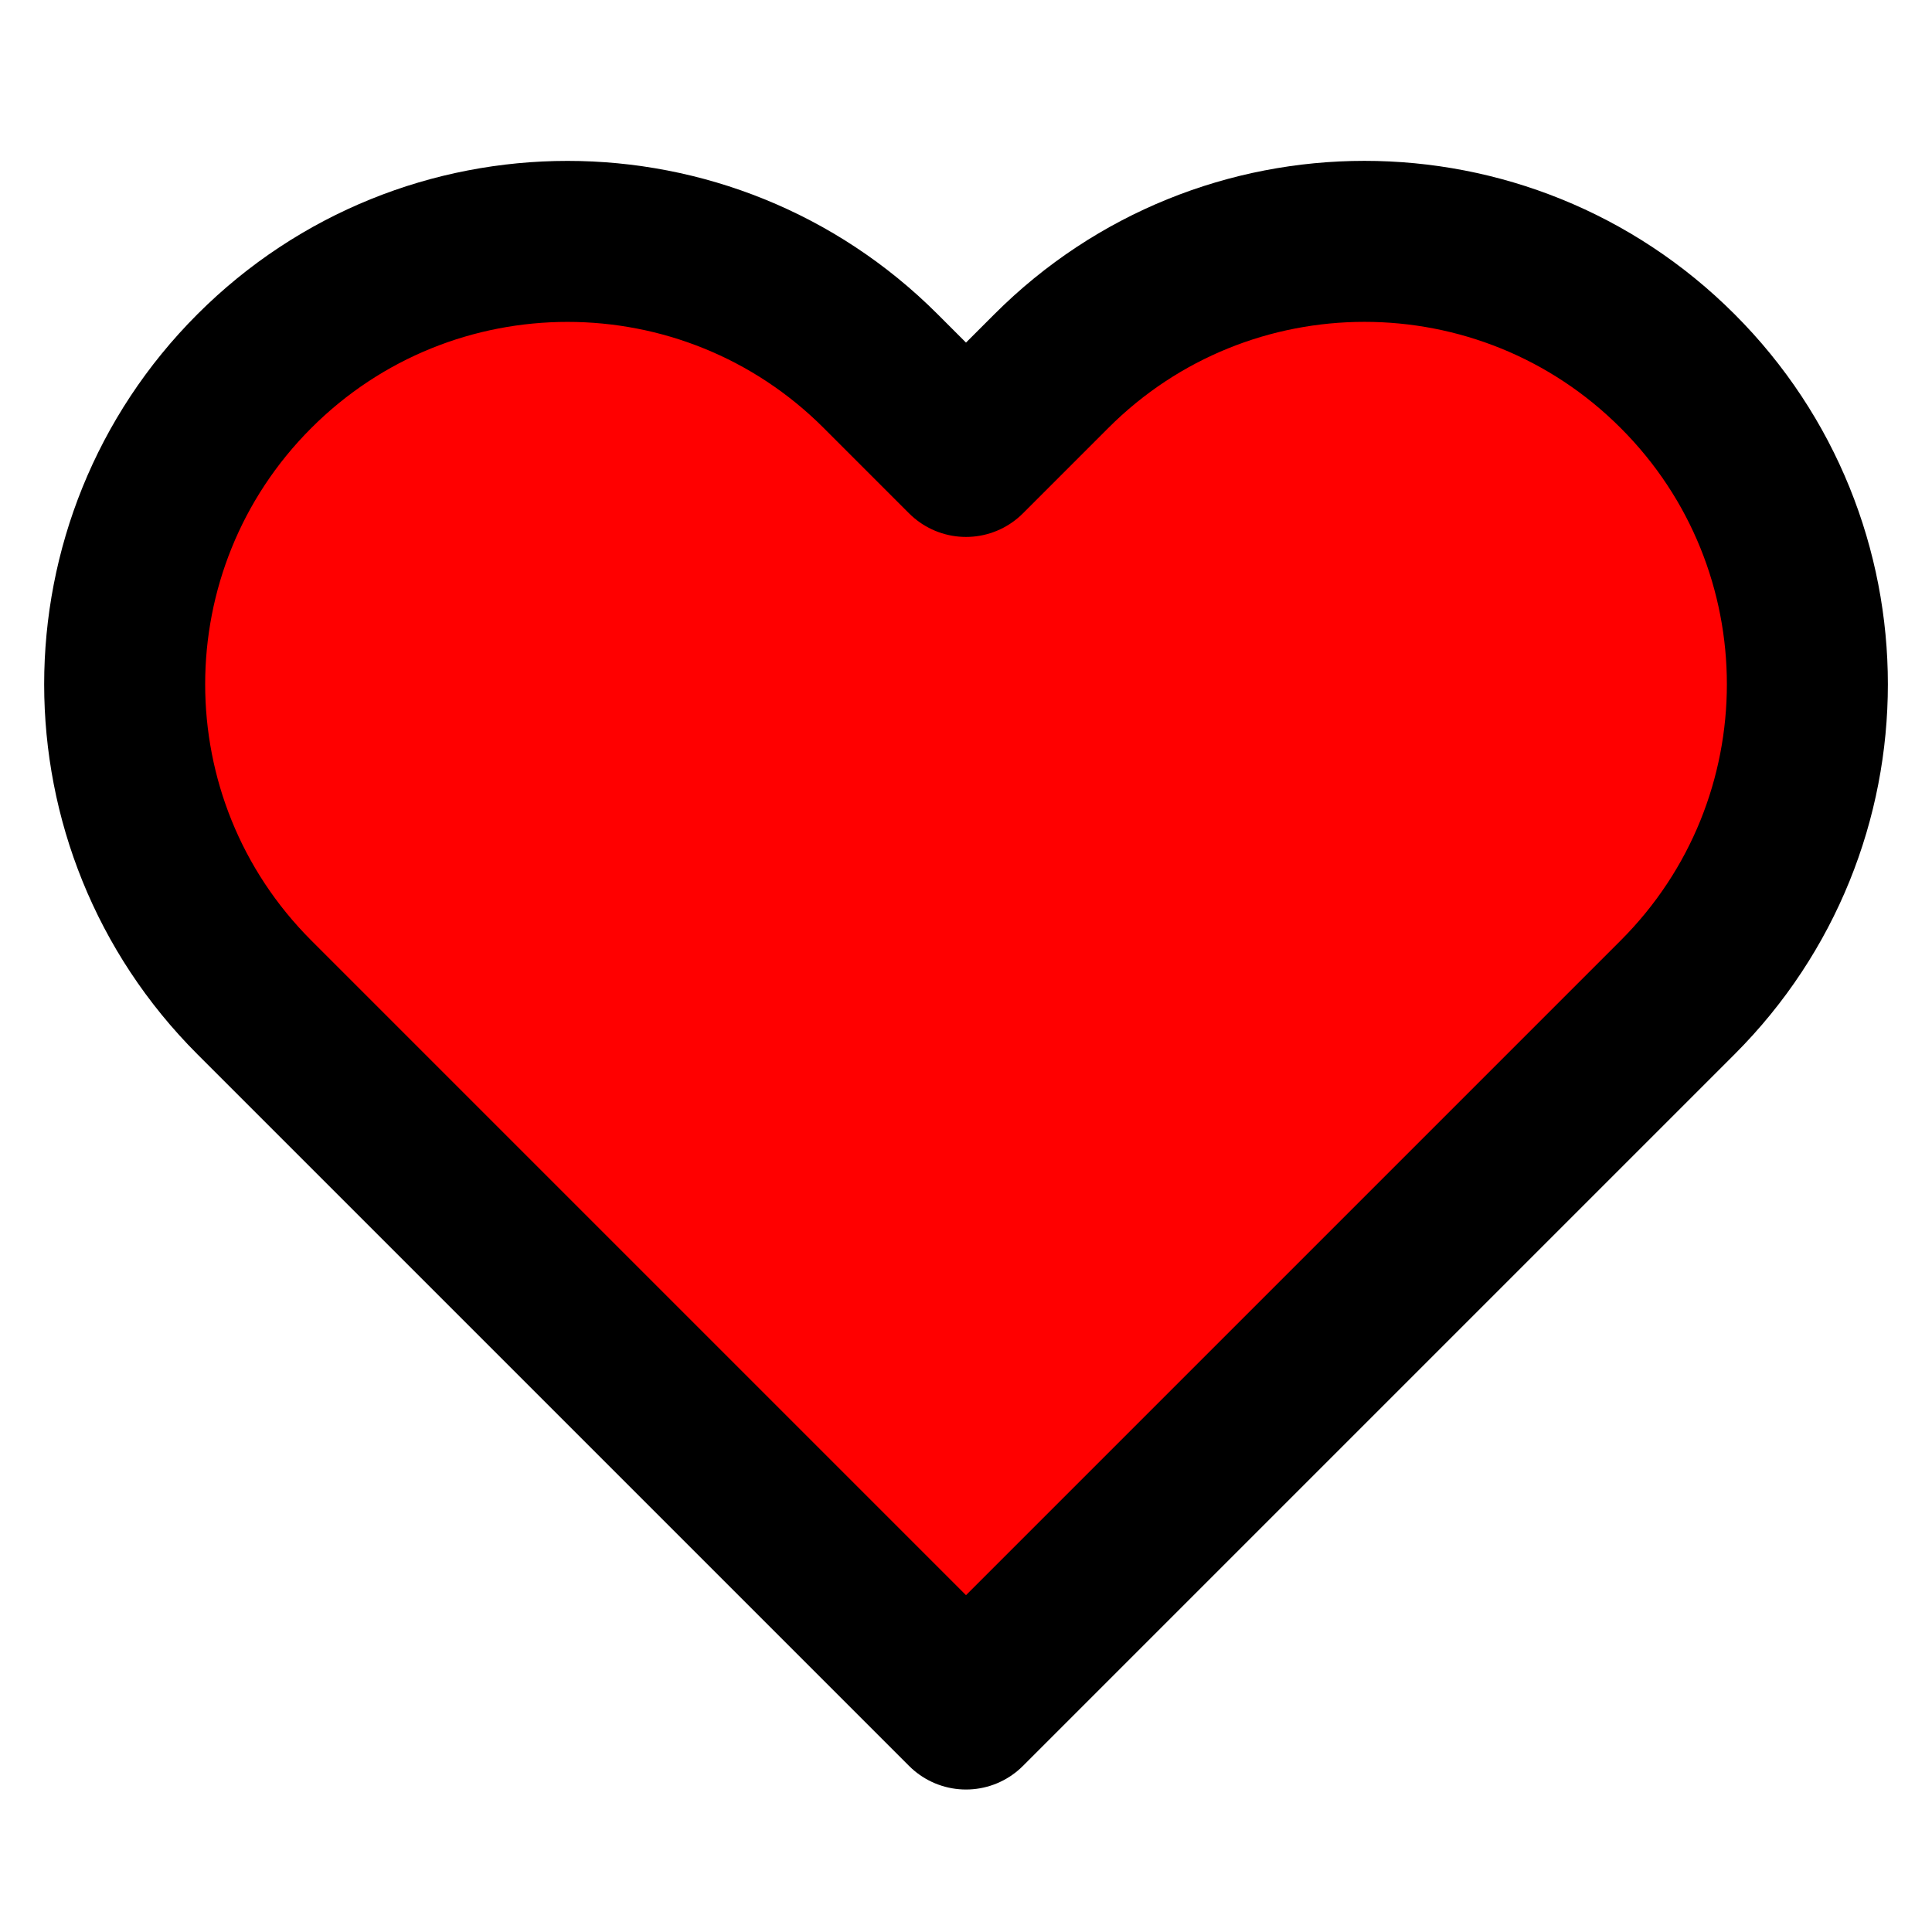
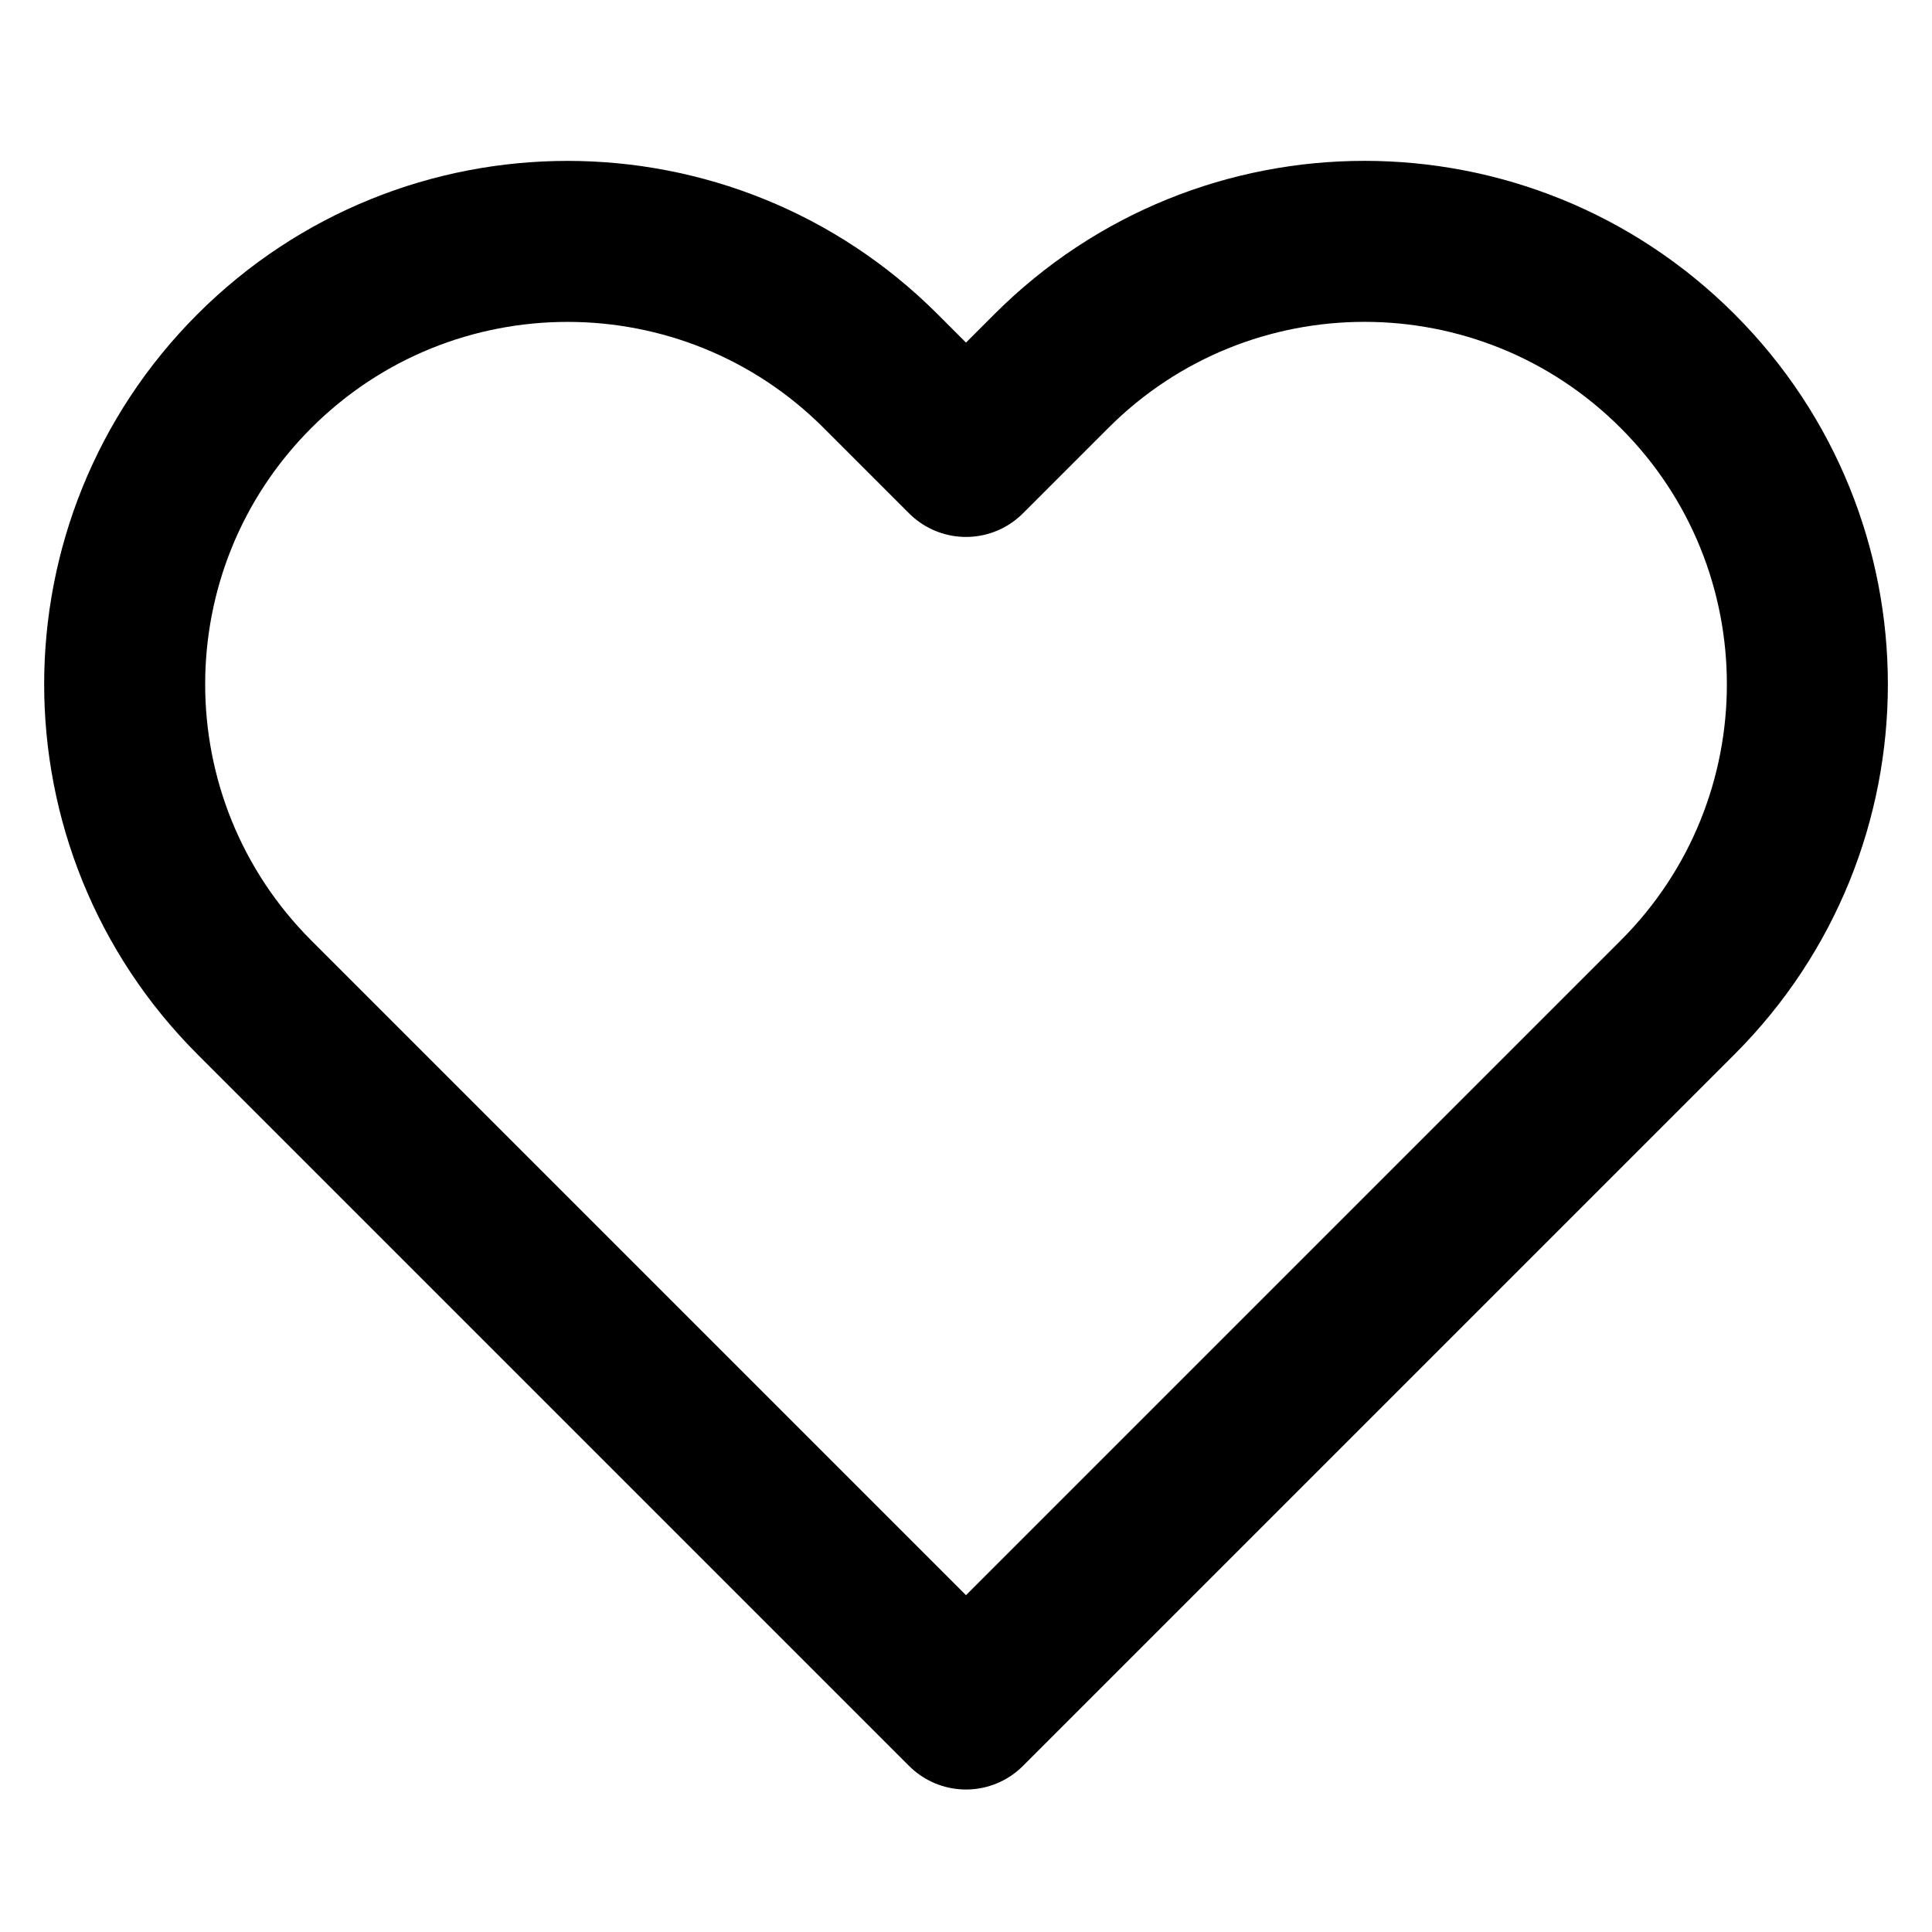
- <svg xmlns="http://www.w3.org/2000/svg" width="24" height="24" viewBox="0 0 24 24" fill="#ff0000" stroke="#000000" stroke-width="2" stroke-linecap="round" stroke-linejoin="round">
+ <svg xmlns="http://www.w3.org/2000/svg" width="24" height="24" viewBox="0 0 24 24" fill="none" stroke="#000000" stroke-width="2" stroke-linecap="round" stroke-linejoin="round">
  <path d="M20.84 4.61a5.5 5.5 0 0 0-7.78 0L12 5.67l-1.06-1.06a5.5 5.5 0 0 0-7.78 7.78l1.06 1.06L12 21.23l7.78-7.78 1.06-1.06a5.5 5.5 0 0 0 0-7.78z" />
</svg>
